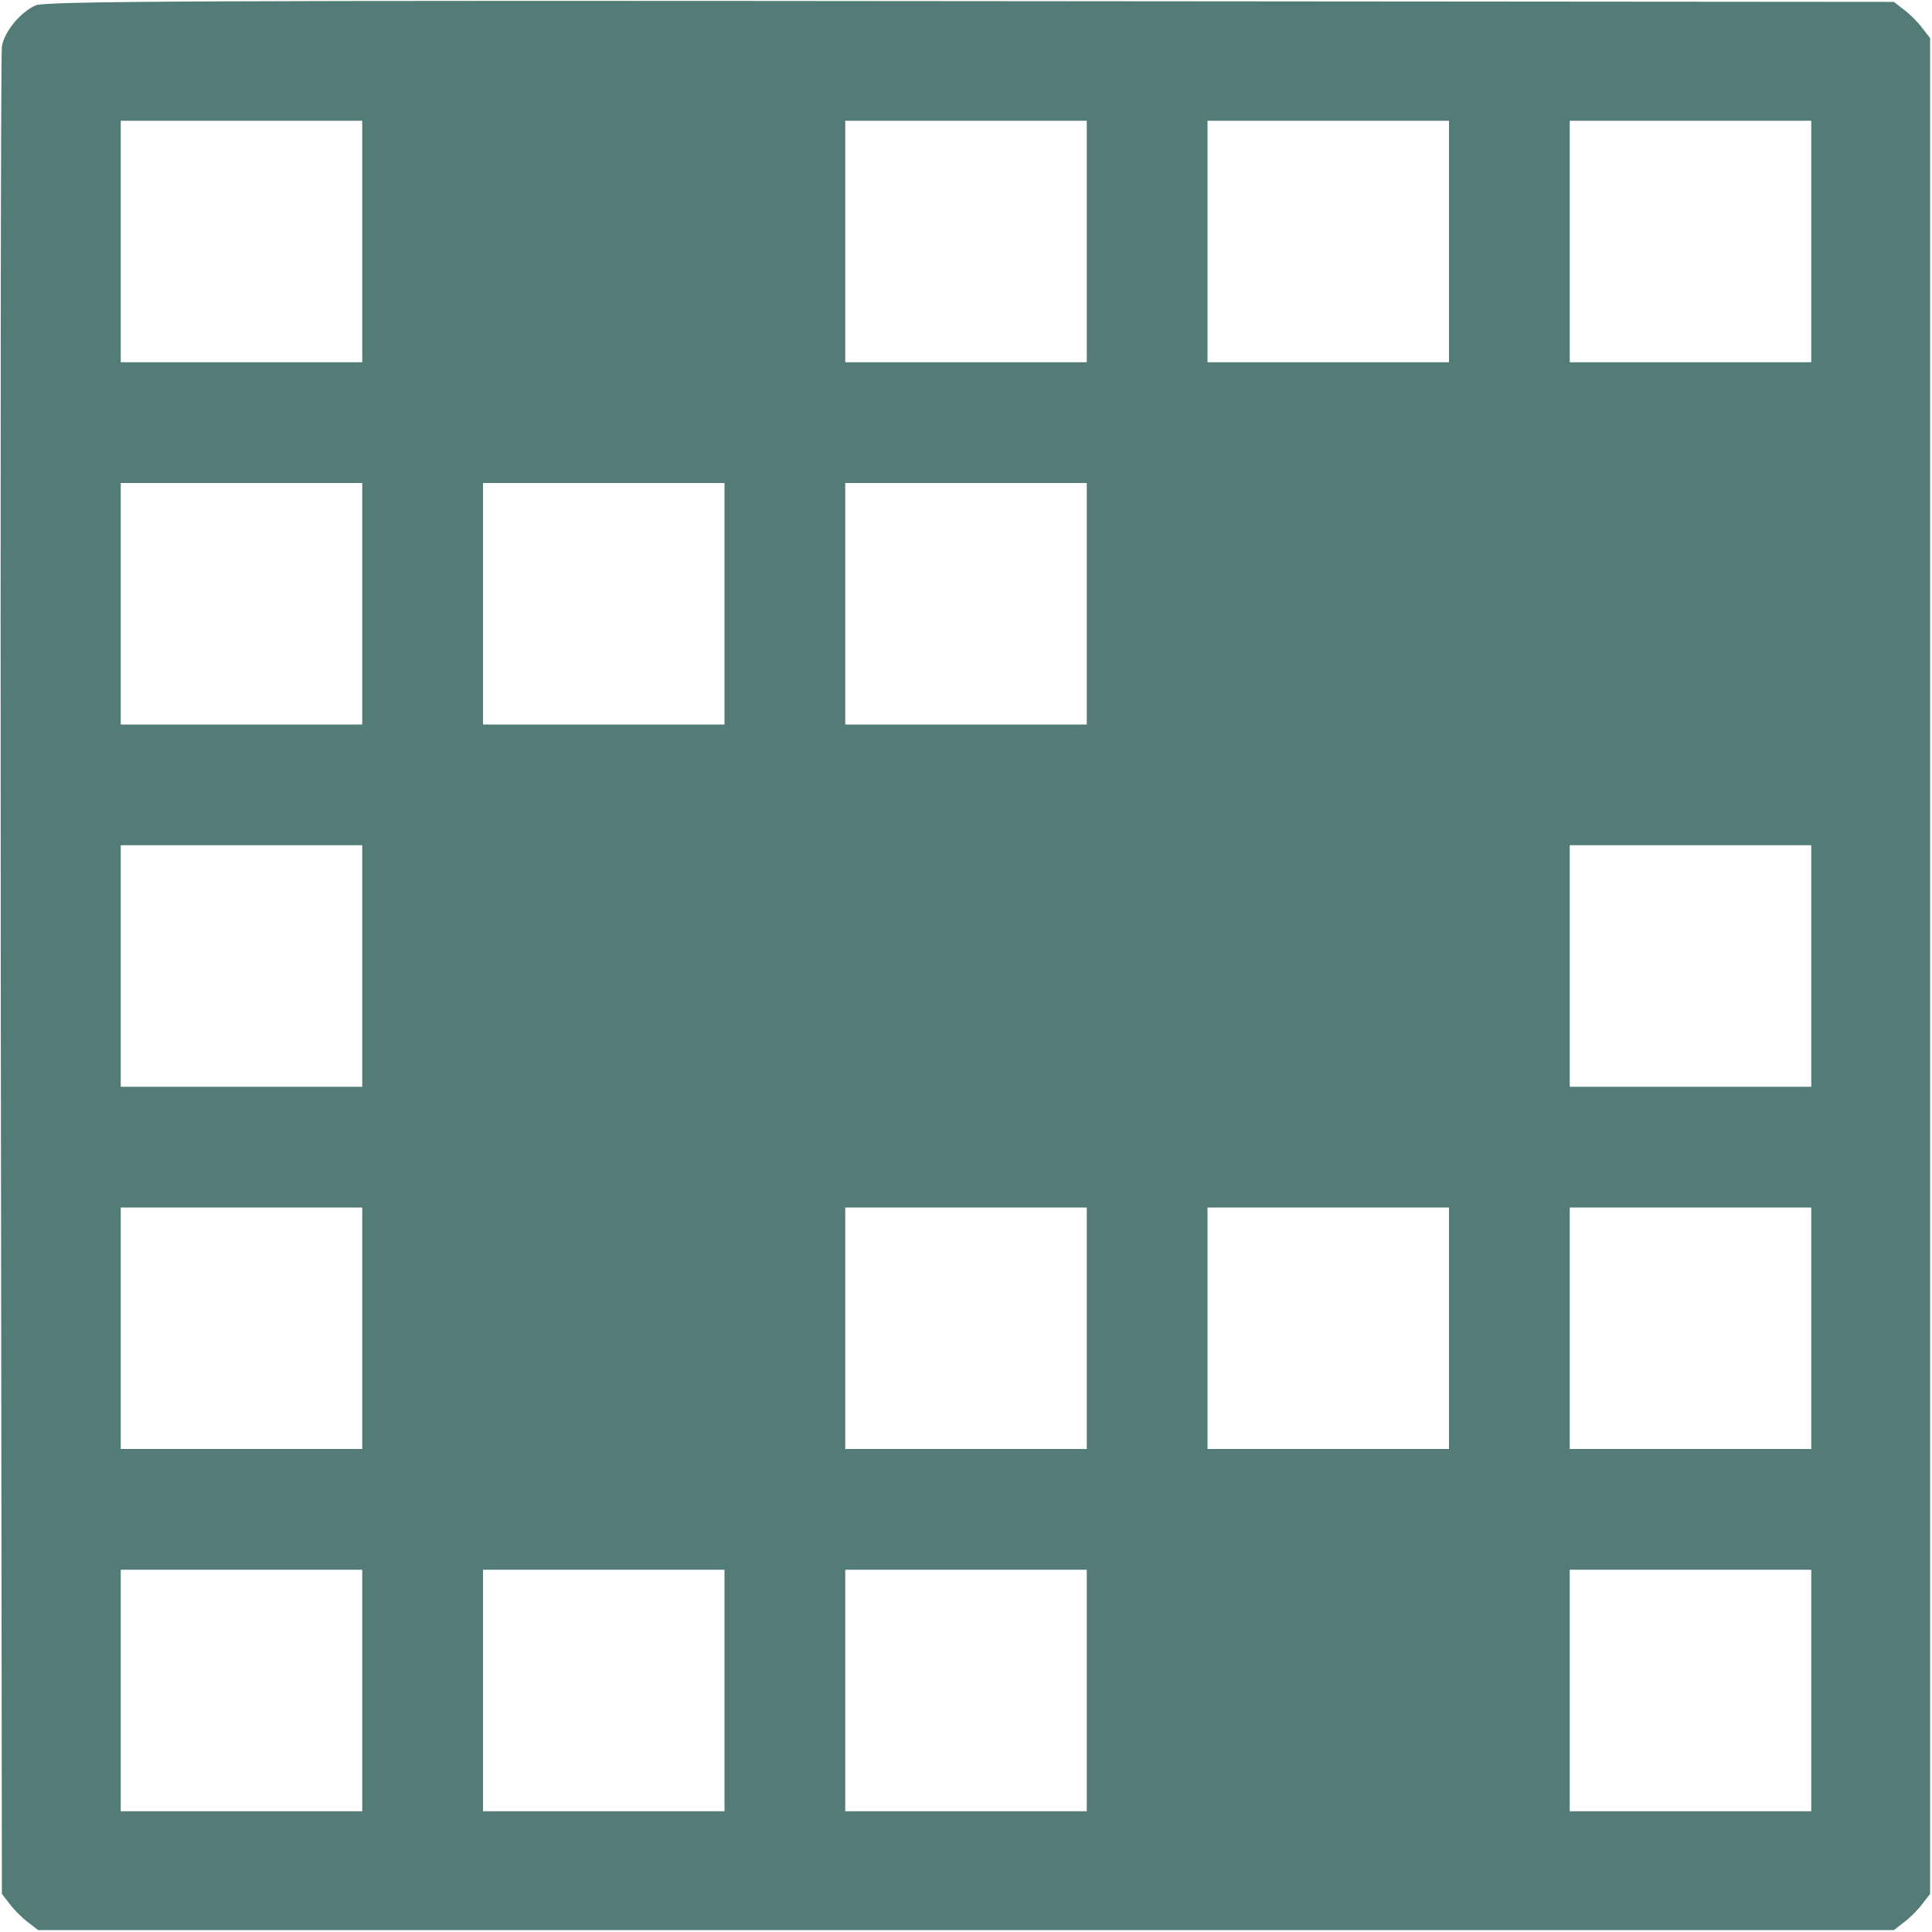
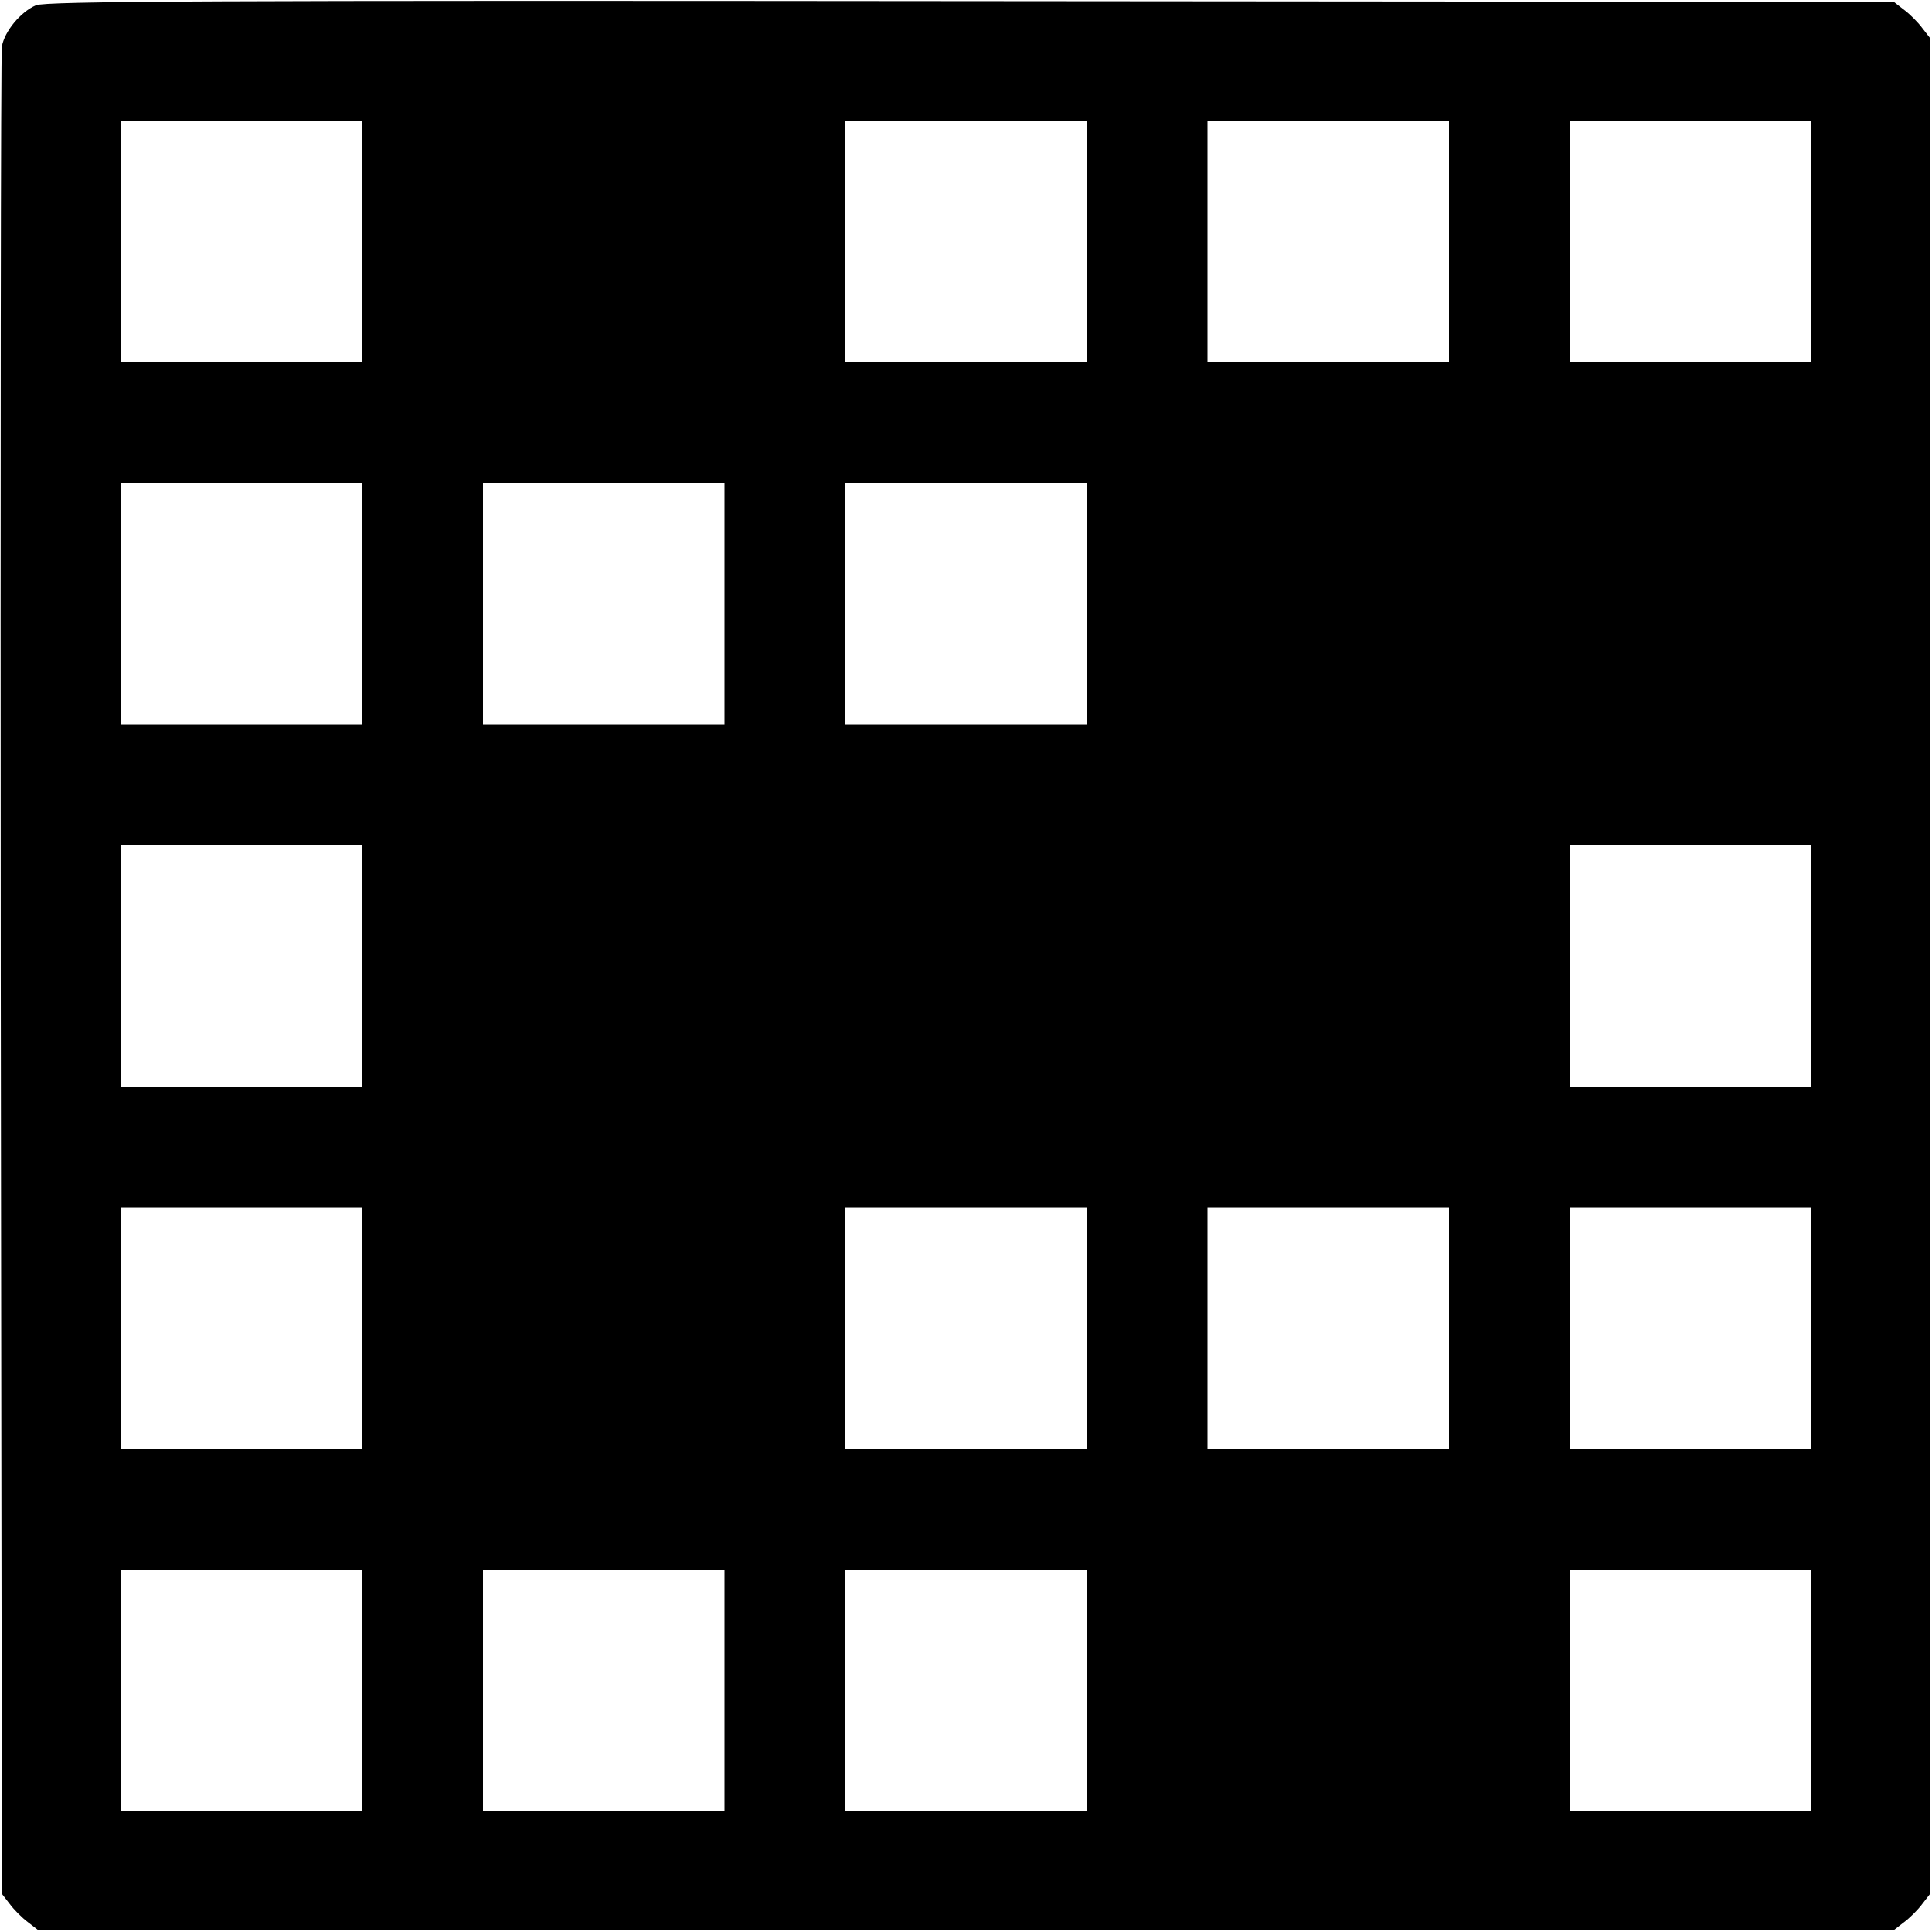
<svg xmlns="http://www.w3.org/2000/svg" version="1.0" width="512pt" height="512pt" viewBox="0 0 512 512" preserveAspectRatio="xMidYMid meet">
-   <g transform="translate(0,512) scale(0.1,-0.1)" fill="#537c78" stroke="none">
+   <g transform="translate(0,512) scale(0.1,-0.1)" fill="#000000" stroke="none">
    <path d="M95 5106 c-41 -18 -83 -69 -90 -109 -3 -18 -4 -1126 -3 -2464 l3 -2432 21 -27 c11 -15 33 -37 48 -48 l27 -21 2459 0 2459 0 27 21 c15 11 37 33 48 48 l21 27 0 2459 0 2459 -21 27 c-11 15 -33 37 -48 48 l-27 21 -2447 2 c-2019 2 -2452 0 -2477 -11z m865 -626 l0 -320 -320 0 -320 0 0 320 0 320 320 0 320 0 0 -320z m1920 0 l0 -320 -320 0 -320 0 0 320 0 320 320 0 320 0 0 -320z m960 0 l0 -320 -320 0 -320 0 0 320 0 320 320 0 320 0 0 -320z m960 0 l0 -320 -320 0 -320 0 0 320 0 320 320 0 320 0 0 -320z m-3840 -960 l0 -320 -320 0 -320 0 0 320 0 320 320 0 320 0 0 -320z m960 0 l0 -320 -320 0 -320 0 0 320 0 320 320 0 320 0 0 -320z m960 0 l0 -320 -320 0 -320 0 0 320 0 320 320 0 320 0 0 -320z m-1920 -960 l0 -320 -320 0 -320 0 0 320 0 320 320 0 320 0 0 -320z m3840 0 l0 -320 -320 0 -320 0 0 320 0 320 320 0 320 0 0 -320z m-3840 -960 l0 -320 -320 0 -320 0 0 320 0 320 320 0 320 0 0 -320z m1920 0 l0 -320 -320 0 -320 0 0 320 0 320 320 0 320 0 0 -320z m960 0 l0 -320 -320 0 -320 0 0 320 0 320 320 0 320 0 0 -320z m960 0 l0 -320 -320 0 -320 0 0 320 0 320 320 0 320 0 0 -320z m-3840 -960 l0 -320 -320 0 -320 0 0 320 0 320 320 0 320 0 0 -320z m960 0 l0 -320 -320 0 -320 0 0 320 0 320 320 0 320 0 0 -320z m960 0 l0 -320 -320 0 -320 0 0 320 0 320 320 0 320 0 0 -320z m1920 0 l0 -320 -320 0 -320 0 0 320 0 320 320 0 320 0 0 -320z" />
  </g>
</svg>
